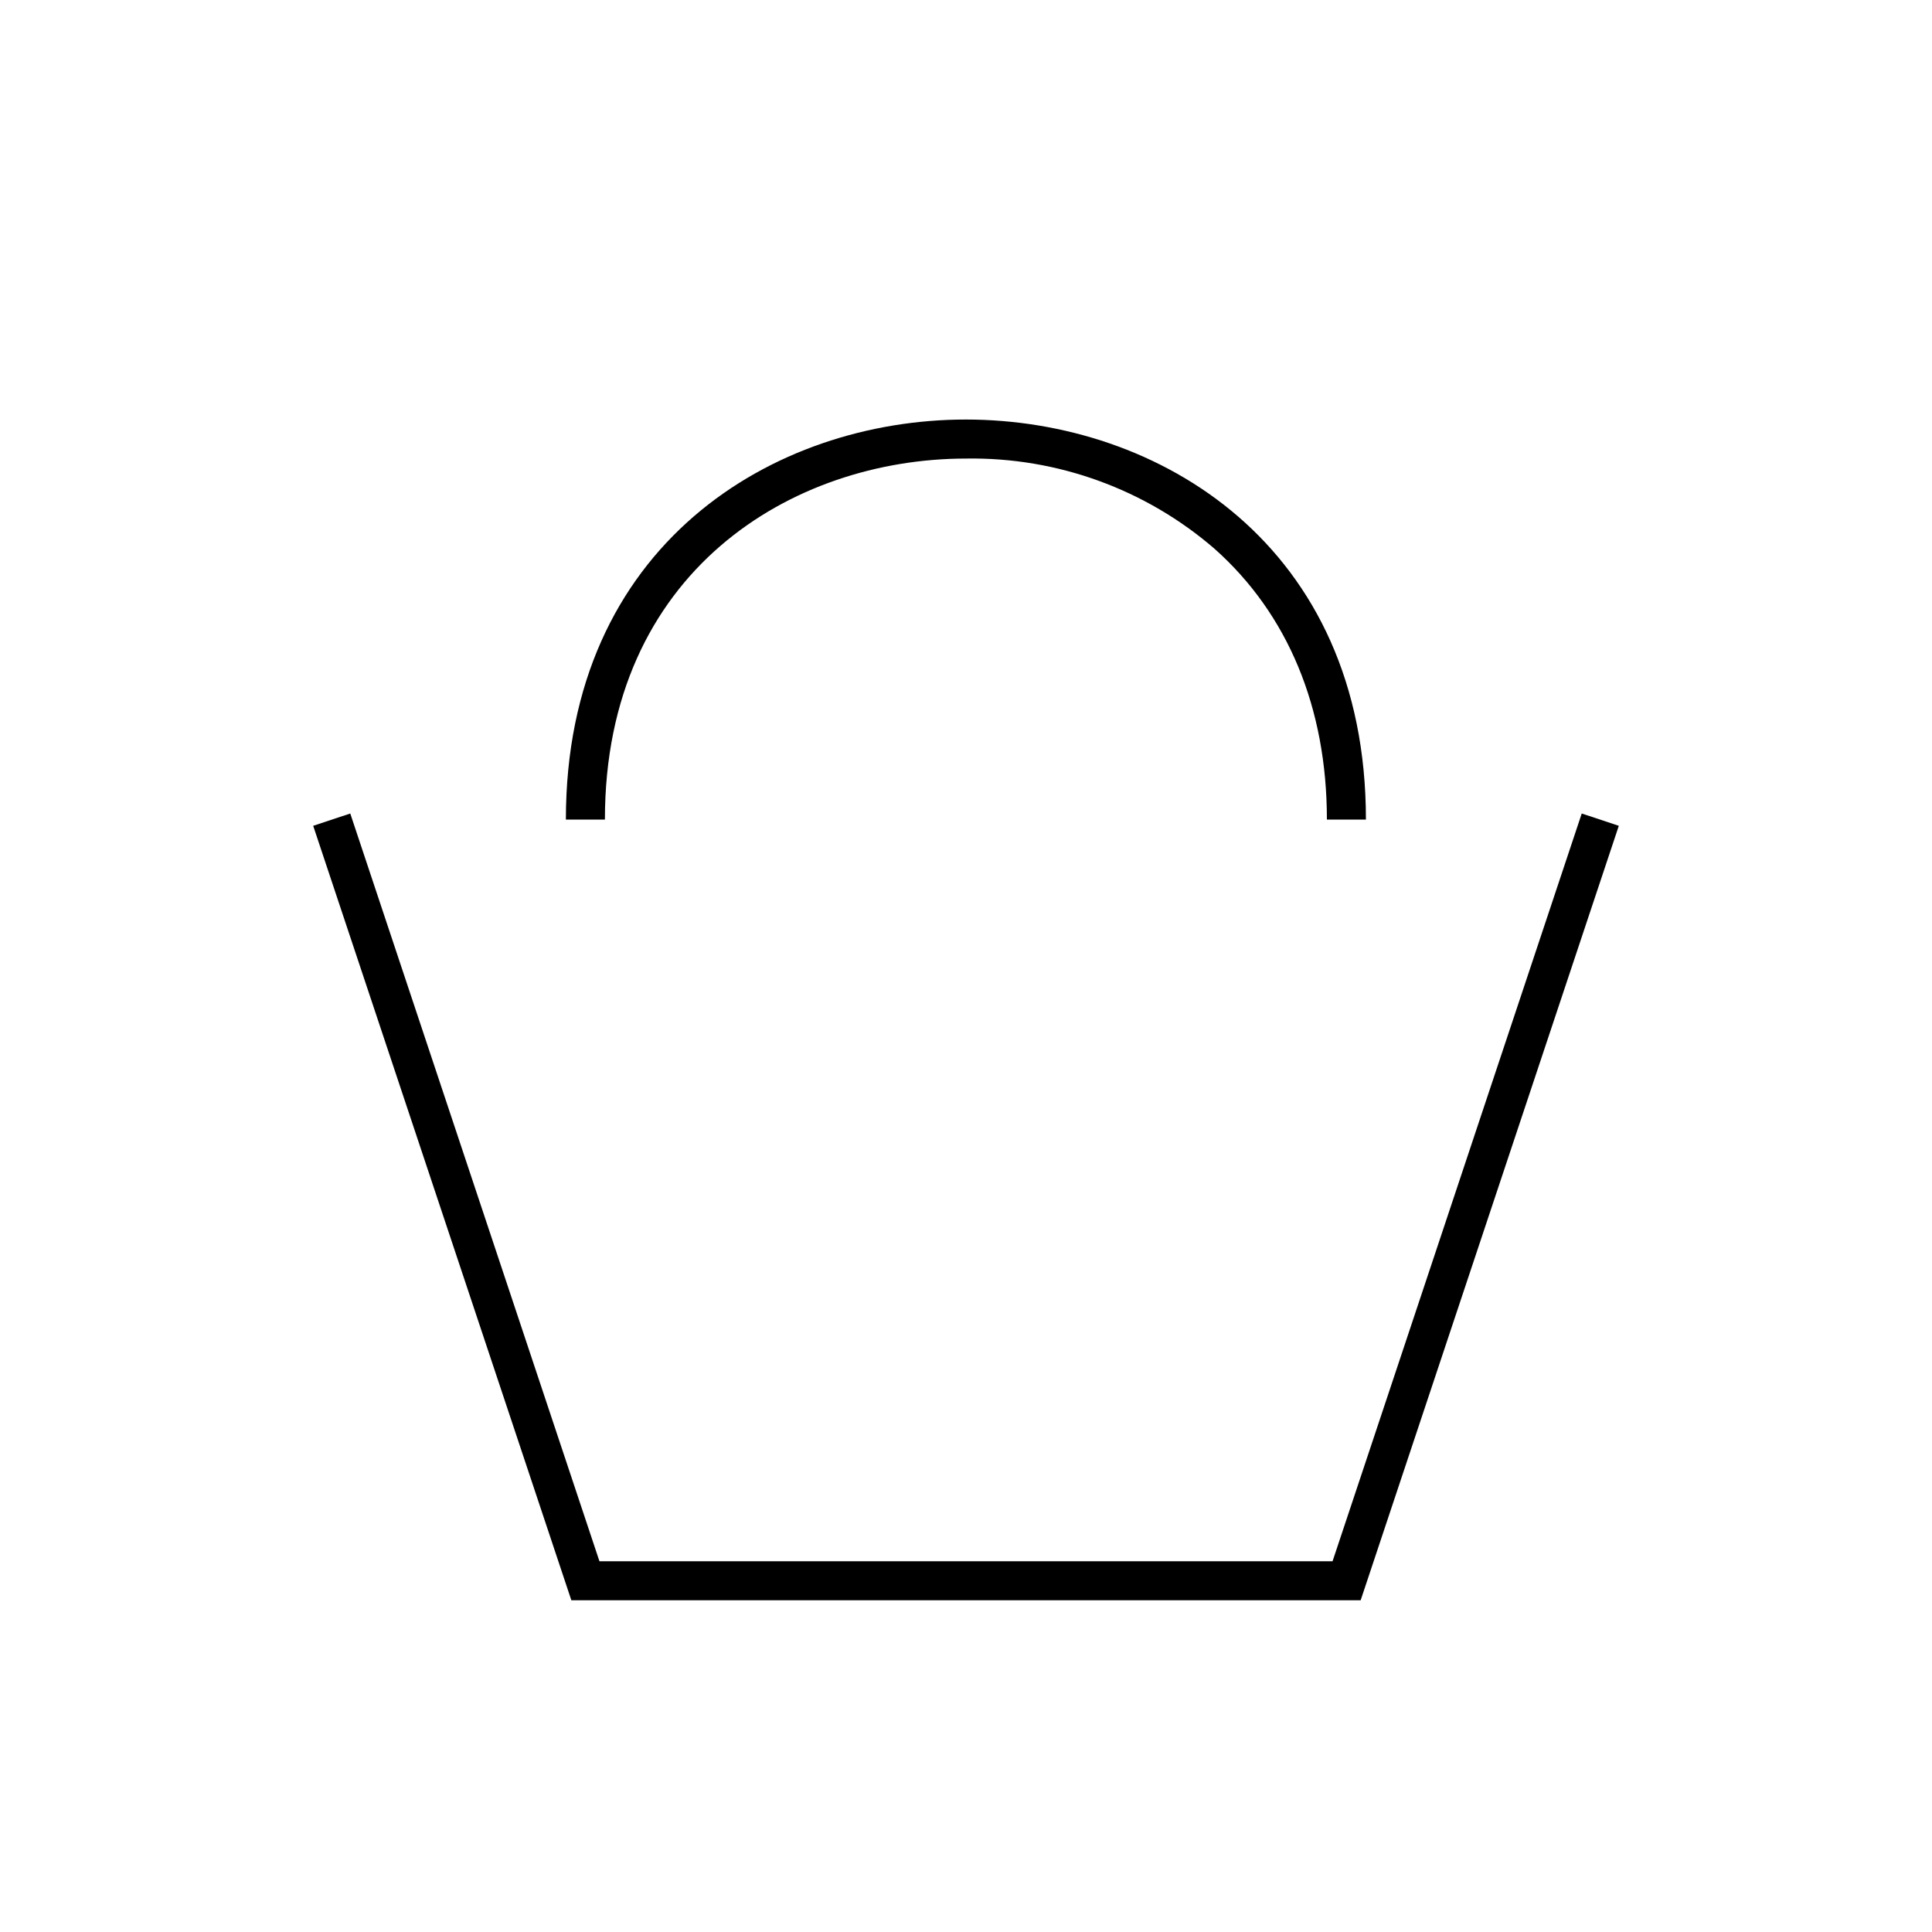
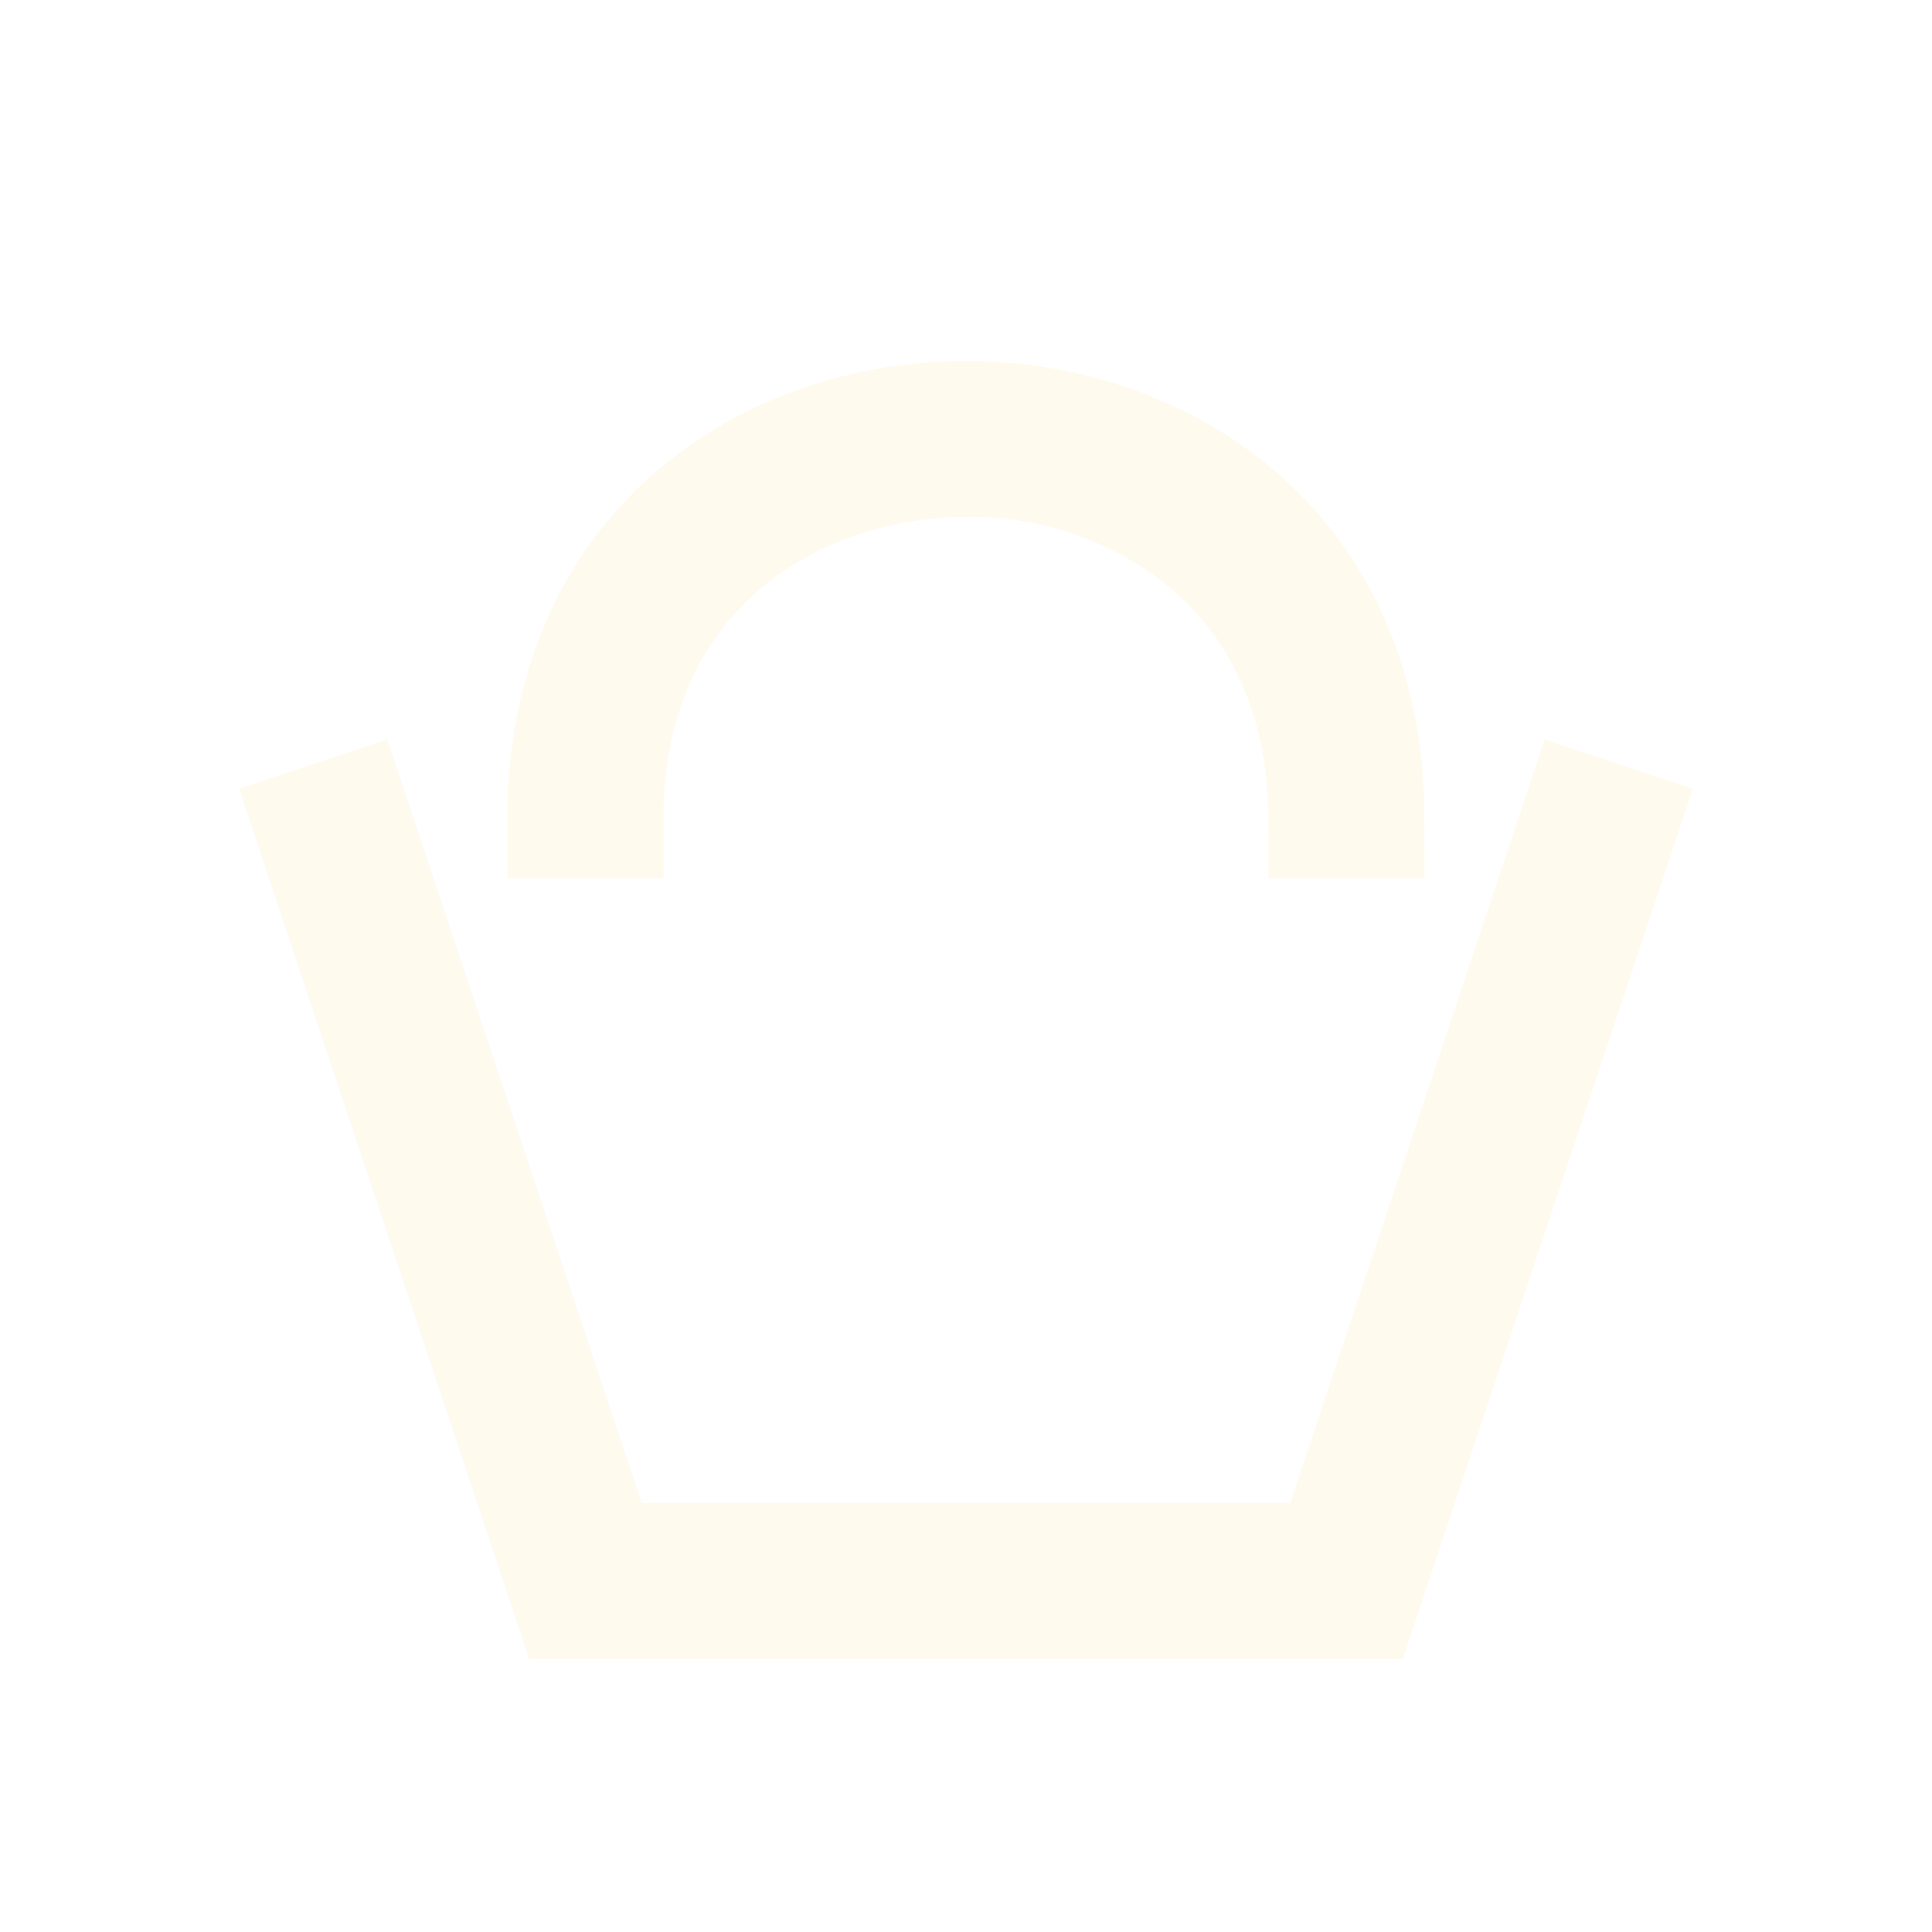
<svg xmlns="http://www.w3.org/2000/svg" viewBox="0 0 99.01 99.01">
  <defs>
-     <style>.cls-1{fill:none;}</style>
+     <style>.cls-1{stroke:#fffaee;stroke-miterlimit:10;stroke-width:6px;}.cls-2{fill:none;}</style>
  </defs>
  <g id="レイヤー_2" data-name="レイヤー 2">
    <g id="レイヤー_2-2" data-name="レイヤー 2">
-       <polygon points="81.06 41.69 68.29 80.01 30.72 80.01 17.95 41.69 16.05 42.32 29.28 82.01 69.73 82.01 82.96 42.32 81.06 41.69" />
-       <path d="M49.51,23.5a19,19,0,0,1,12.74,4.63C66,31.47,68,36.27,68,42h2c0-14.08-10.63-20.5-20.5-20.5S29,27.92,29,42h2C31,29.29,40.59,23.5,49.51,23.5Z" />
-       <rect class="cls-1" width="99.01" height="99.01" />
+       <polygon class="cls-1" points="81.06 41.69 68.29 80.01 30.72 80.01 17.95 41.69 16.05 42.32 29.28 82.01 69.73 82.01 82.96 42.32 81.06 41.69" />
+       <path class="cls-1" d="M49.51,23.5a19,19,0,0,1,12.74,4.63C66,31.47,68,36.27,68,42h2c0-14.08-10.63-20.5-20.5-20.5S29,27.92,29,42h2C31,29.29,40.59,23.5,49.51,23.5Z" />
+       <rect class="cls-2" width="99.01" height="99.01" />
    </g>
  </g>
</svg>
